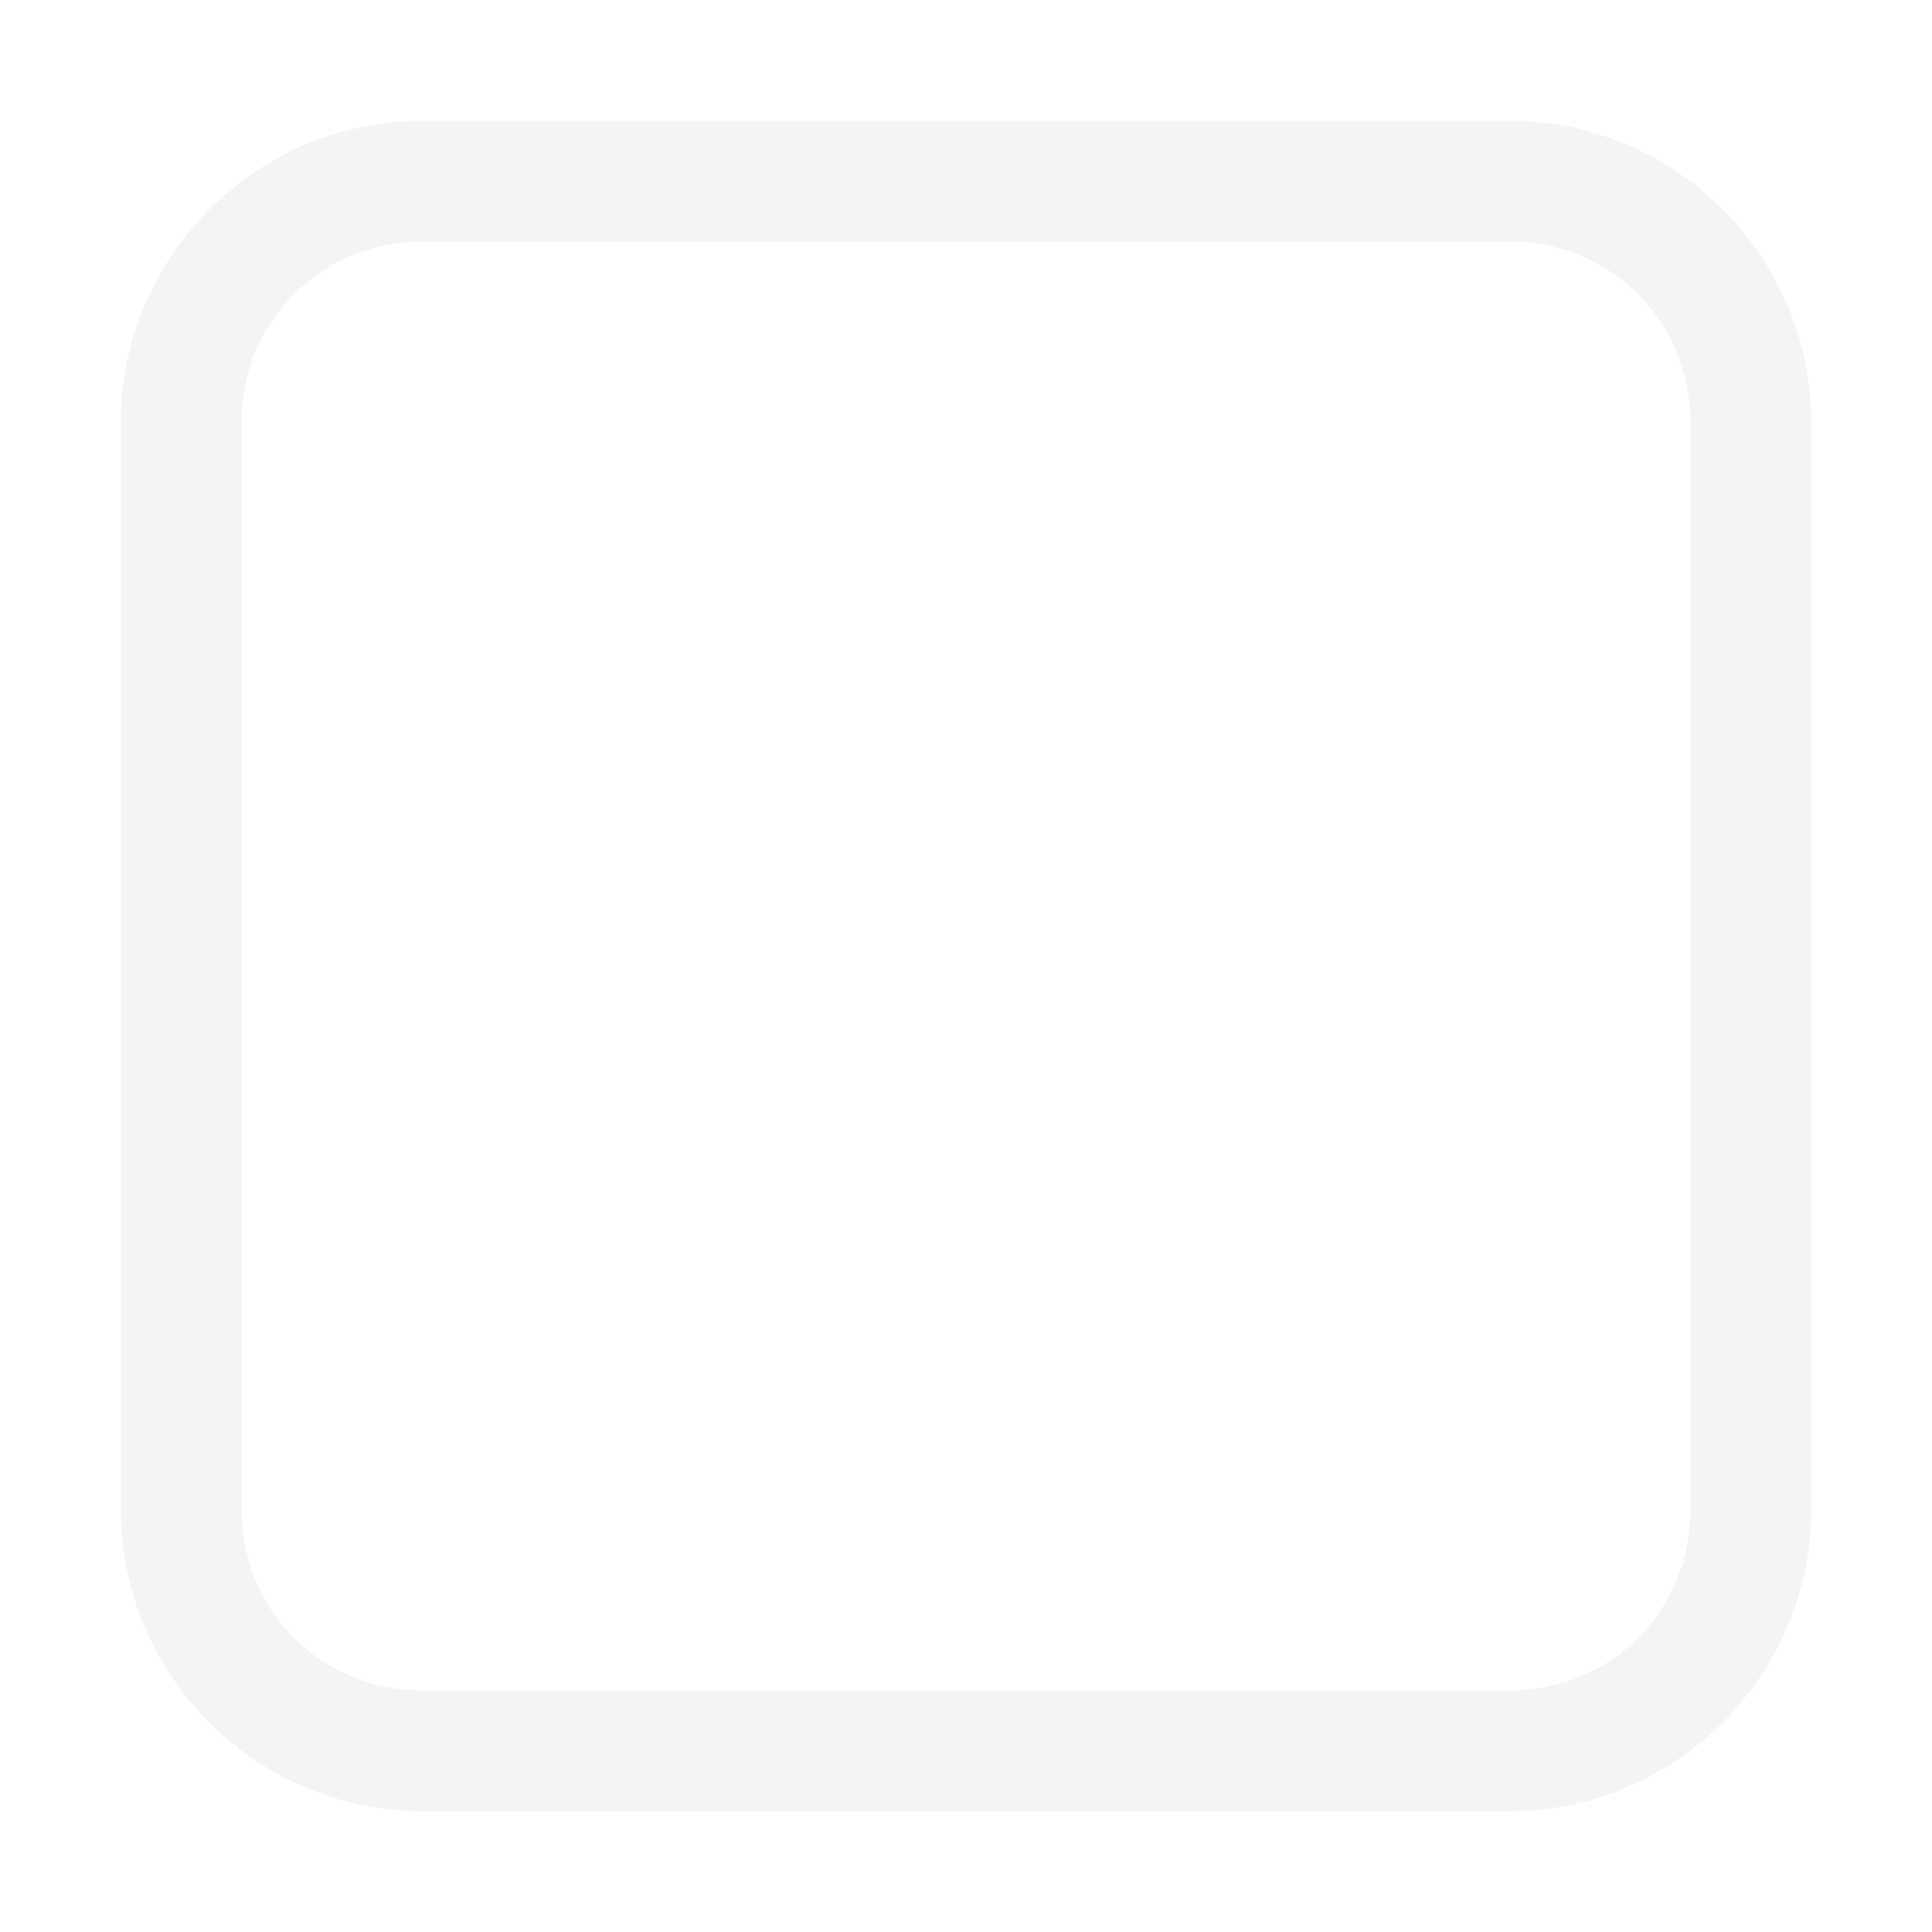
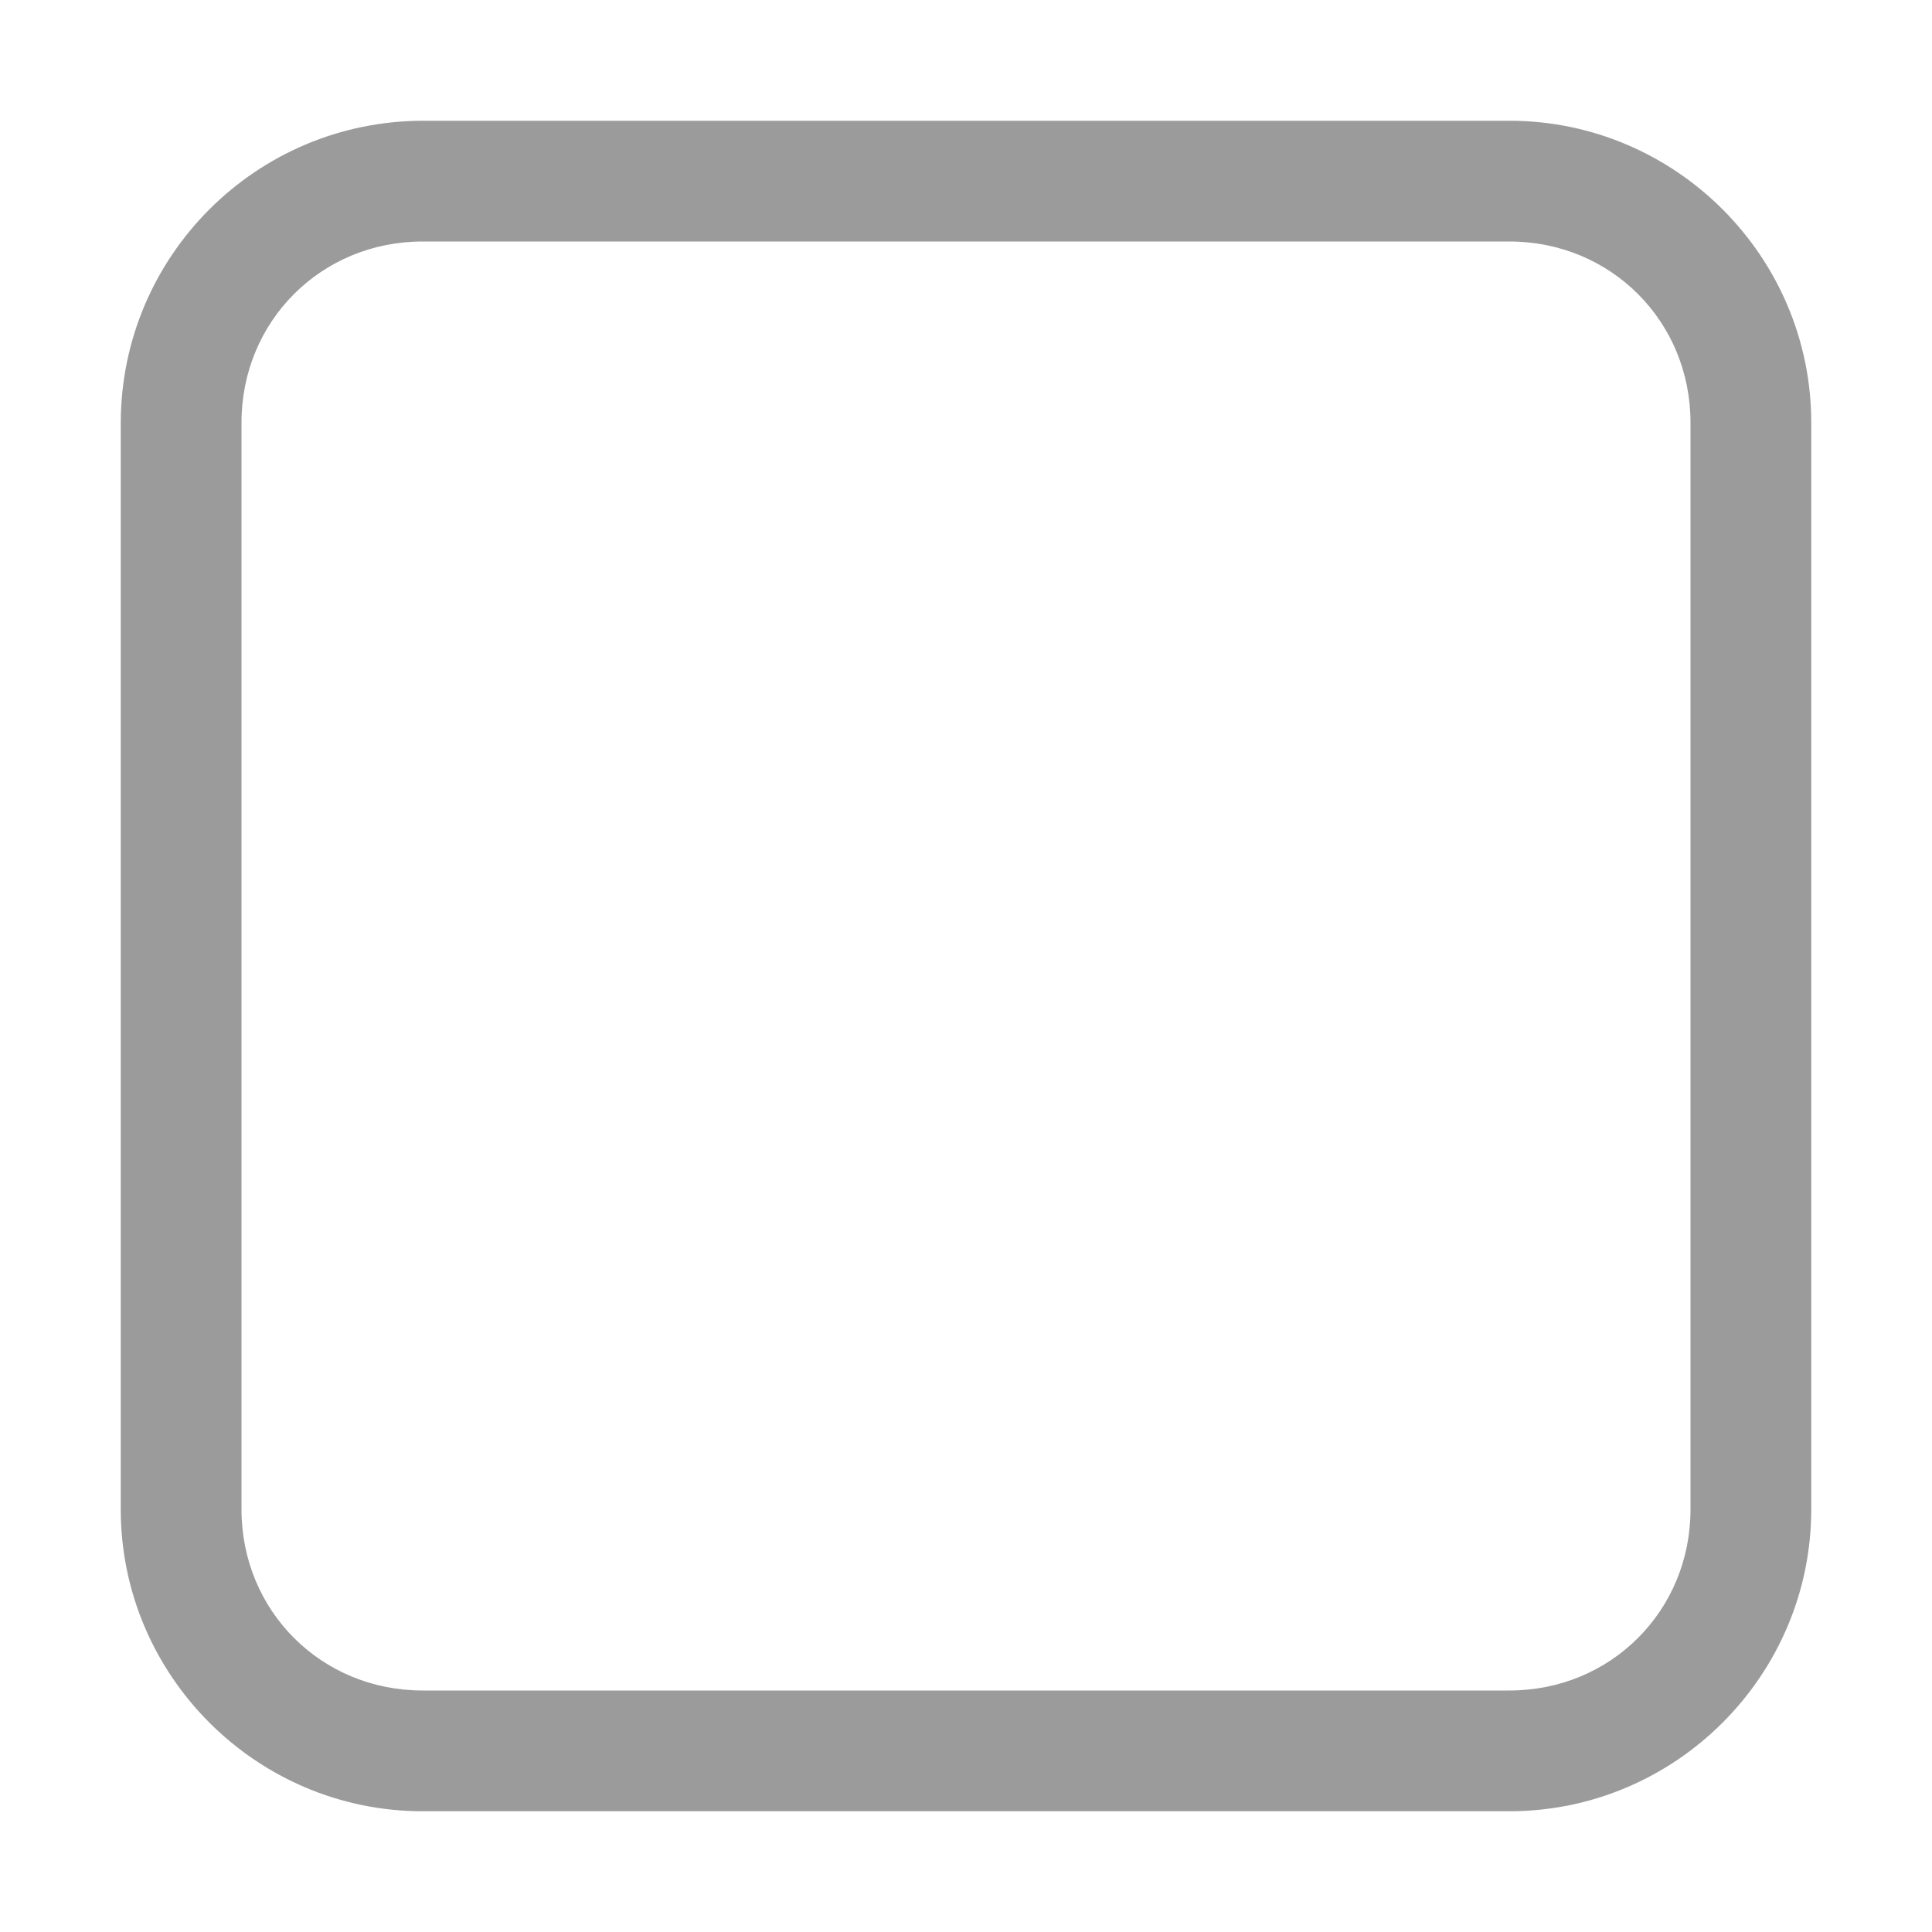
<svg xmlns="http://www.w3.org/2000/svg" width="16" height="16" version="1.1" id="svg4">
  <defs id="defs8" />
-   <path d="M3.5 1A2.506 2.506 0 0 0 1 3.5v9C1 13.876 2.124 15 3.5 15h9c1.376 0 2.5-1.124 2.5-2.5v-9C15 2.124 13.876 1 12.5 1zm0 1h9c.84 0 1.5.66 1.5 1.5v9c0 .84-.66 1.5-1.5 1.5h-9c-.84 0-1.5-.66-1.5-1.5v-9C2 2.66 2.66 2 3.5 2z" style="line-height:normal;font-variant-ligatures:normal;font-variant-position:normal;font-variant-caps:normal;font-variant-numeric:normal;font-variant-alternates:normal;font-feature-settings:normal;text-indent:0;text-align:start;text-decoration-line:none;text-decoration-style:solid;text-decoration-color:#17191e;text-transform:none;text-orientation:mixed;shape-padding:0;isolation:auto;mix-blend-mode:normal;marker:none;stroke:none;stroke-opacity:1;fill:#f4f4f7;fill-opacity:1" color="#17191e" font-weight="400" font-family="sans-serif" white-space="normal" overflow="visible" fill="context-fill" stroke="context-stroke" fill-opacity="context-fill-opacity" stroke-opacity="context-stroke-opacity" id="path2" />
+   <path d="M3.5 1A2.506 2.506 0 0 0 1 3.5v9C1 13.876 2.124 15 3.5 15h9c1.376 0 2.5-1.124 2.5-2.5v-9C15 2.124 13.876 1 12.5 1zm0 1h9c.84 0 1.5.66 1.5 1.5v9c0 .84-.66 1.5-1.5 1.5h-9c-.84 0-1.5-.66-1.5-1.5v-9C2 2.66 2.66 2 3.5 2z" style="line-height:normal;font-variant-ligatures:normal;font-variant-position:normal;font-variant-caps:normal;font-variant-numeric:normal;font-variant-alternates:normal;font-feature-settings:normal;text-indent:0;text-align:start;text-decoration-line:none;text-decoration-style:solid;text-decoration-color:#000;text-transform:none;text-orientation:mixed;shape-padding:0;isolation:auto;mix-blend-mode:normal;marker:none;stroke:none;stroke-opacity:1;fill:#9b9b9b;fill-opacity:1" color="#000" font-weight="400" font-family="sans-serif" white-space="normal" overflow="visible" fill="context-fill" stroke="context-stroke" fill-opacity="context-fill-opacity" stroke-opacity="context-stroke-opacity" id="path2" />
</svg>
